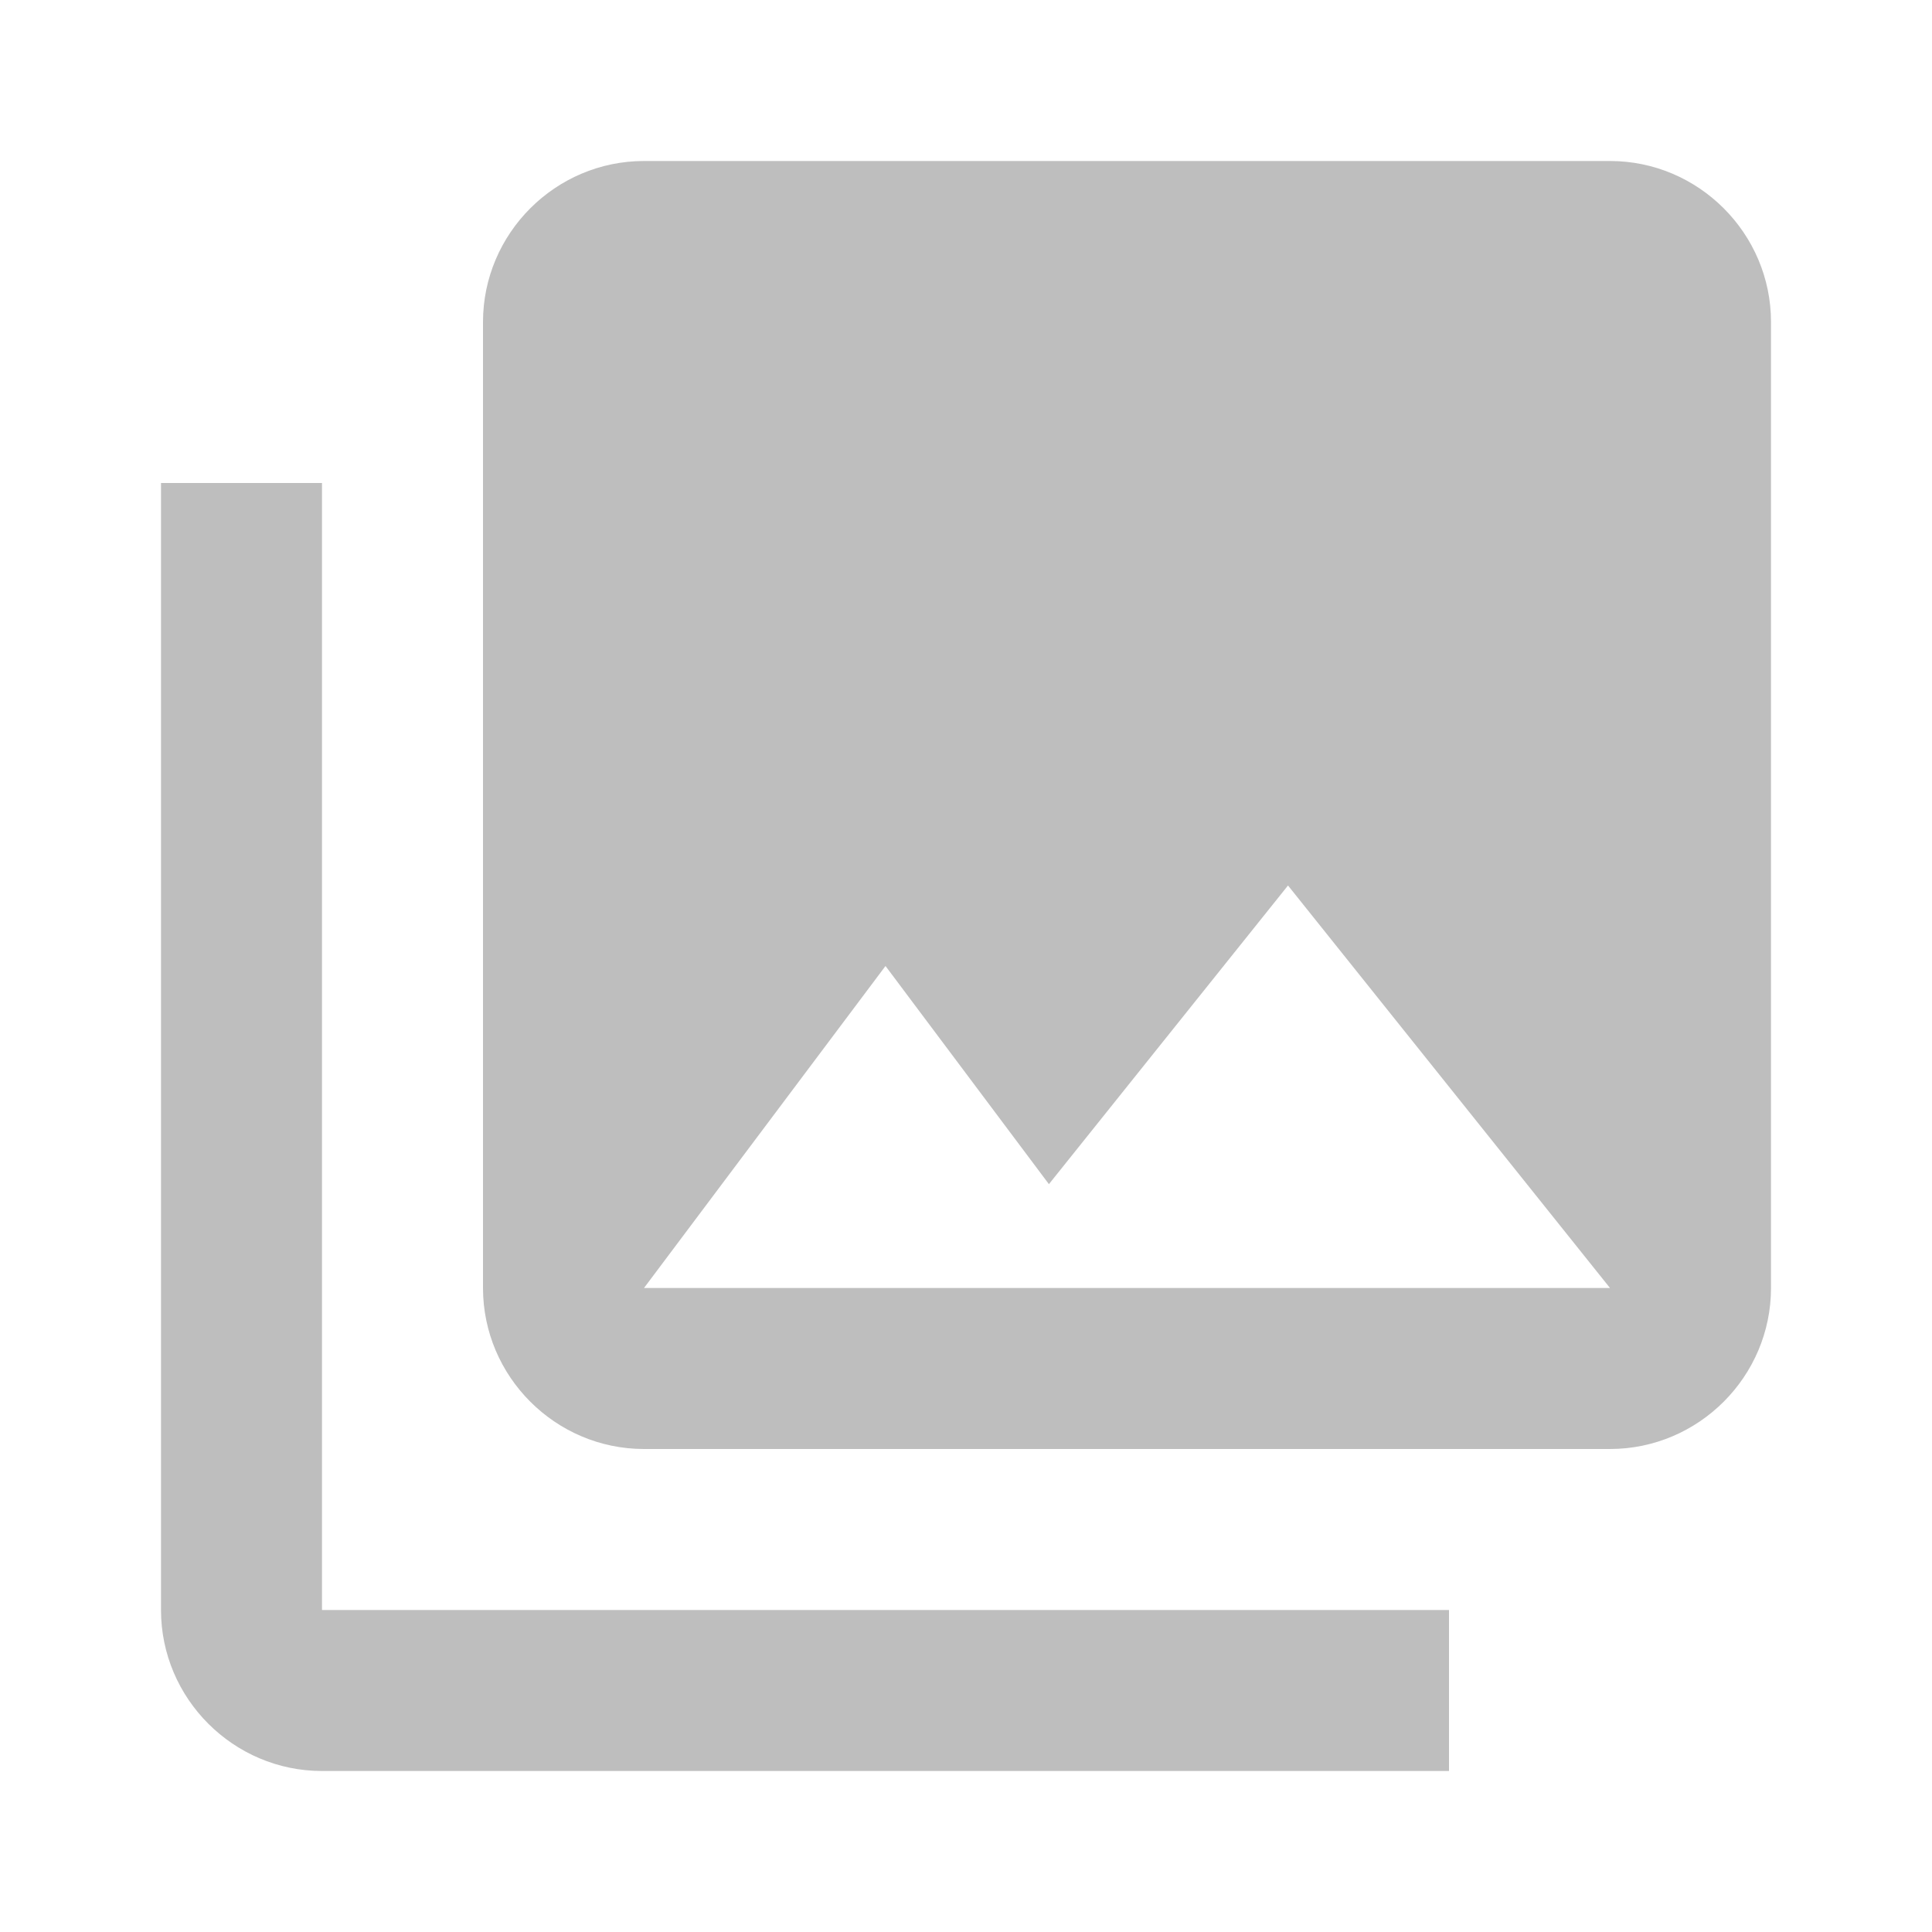
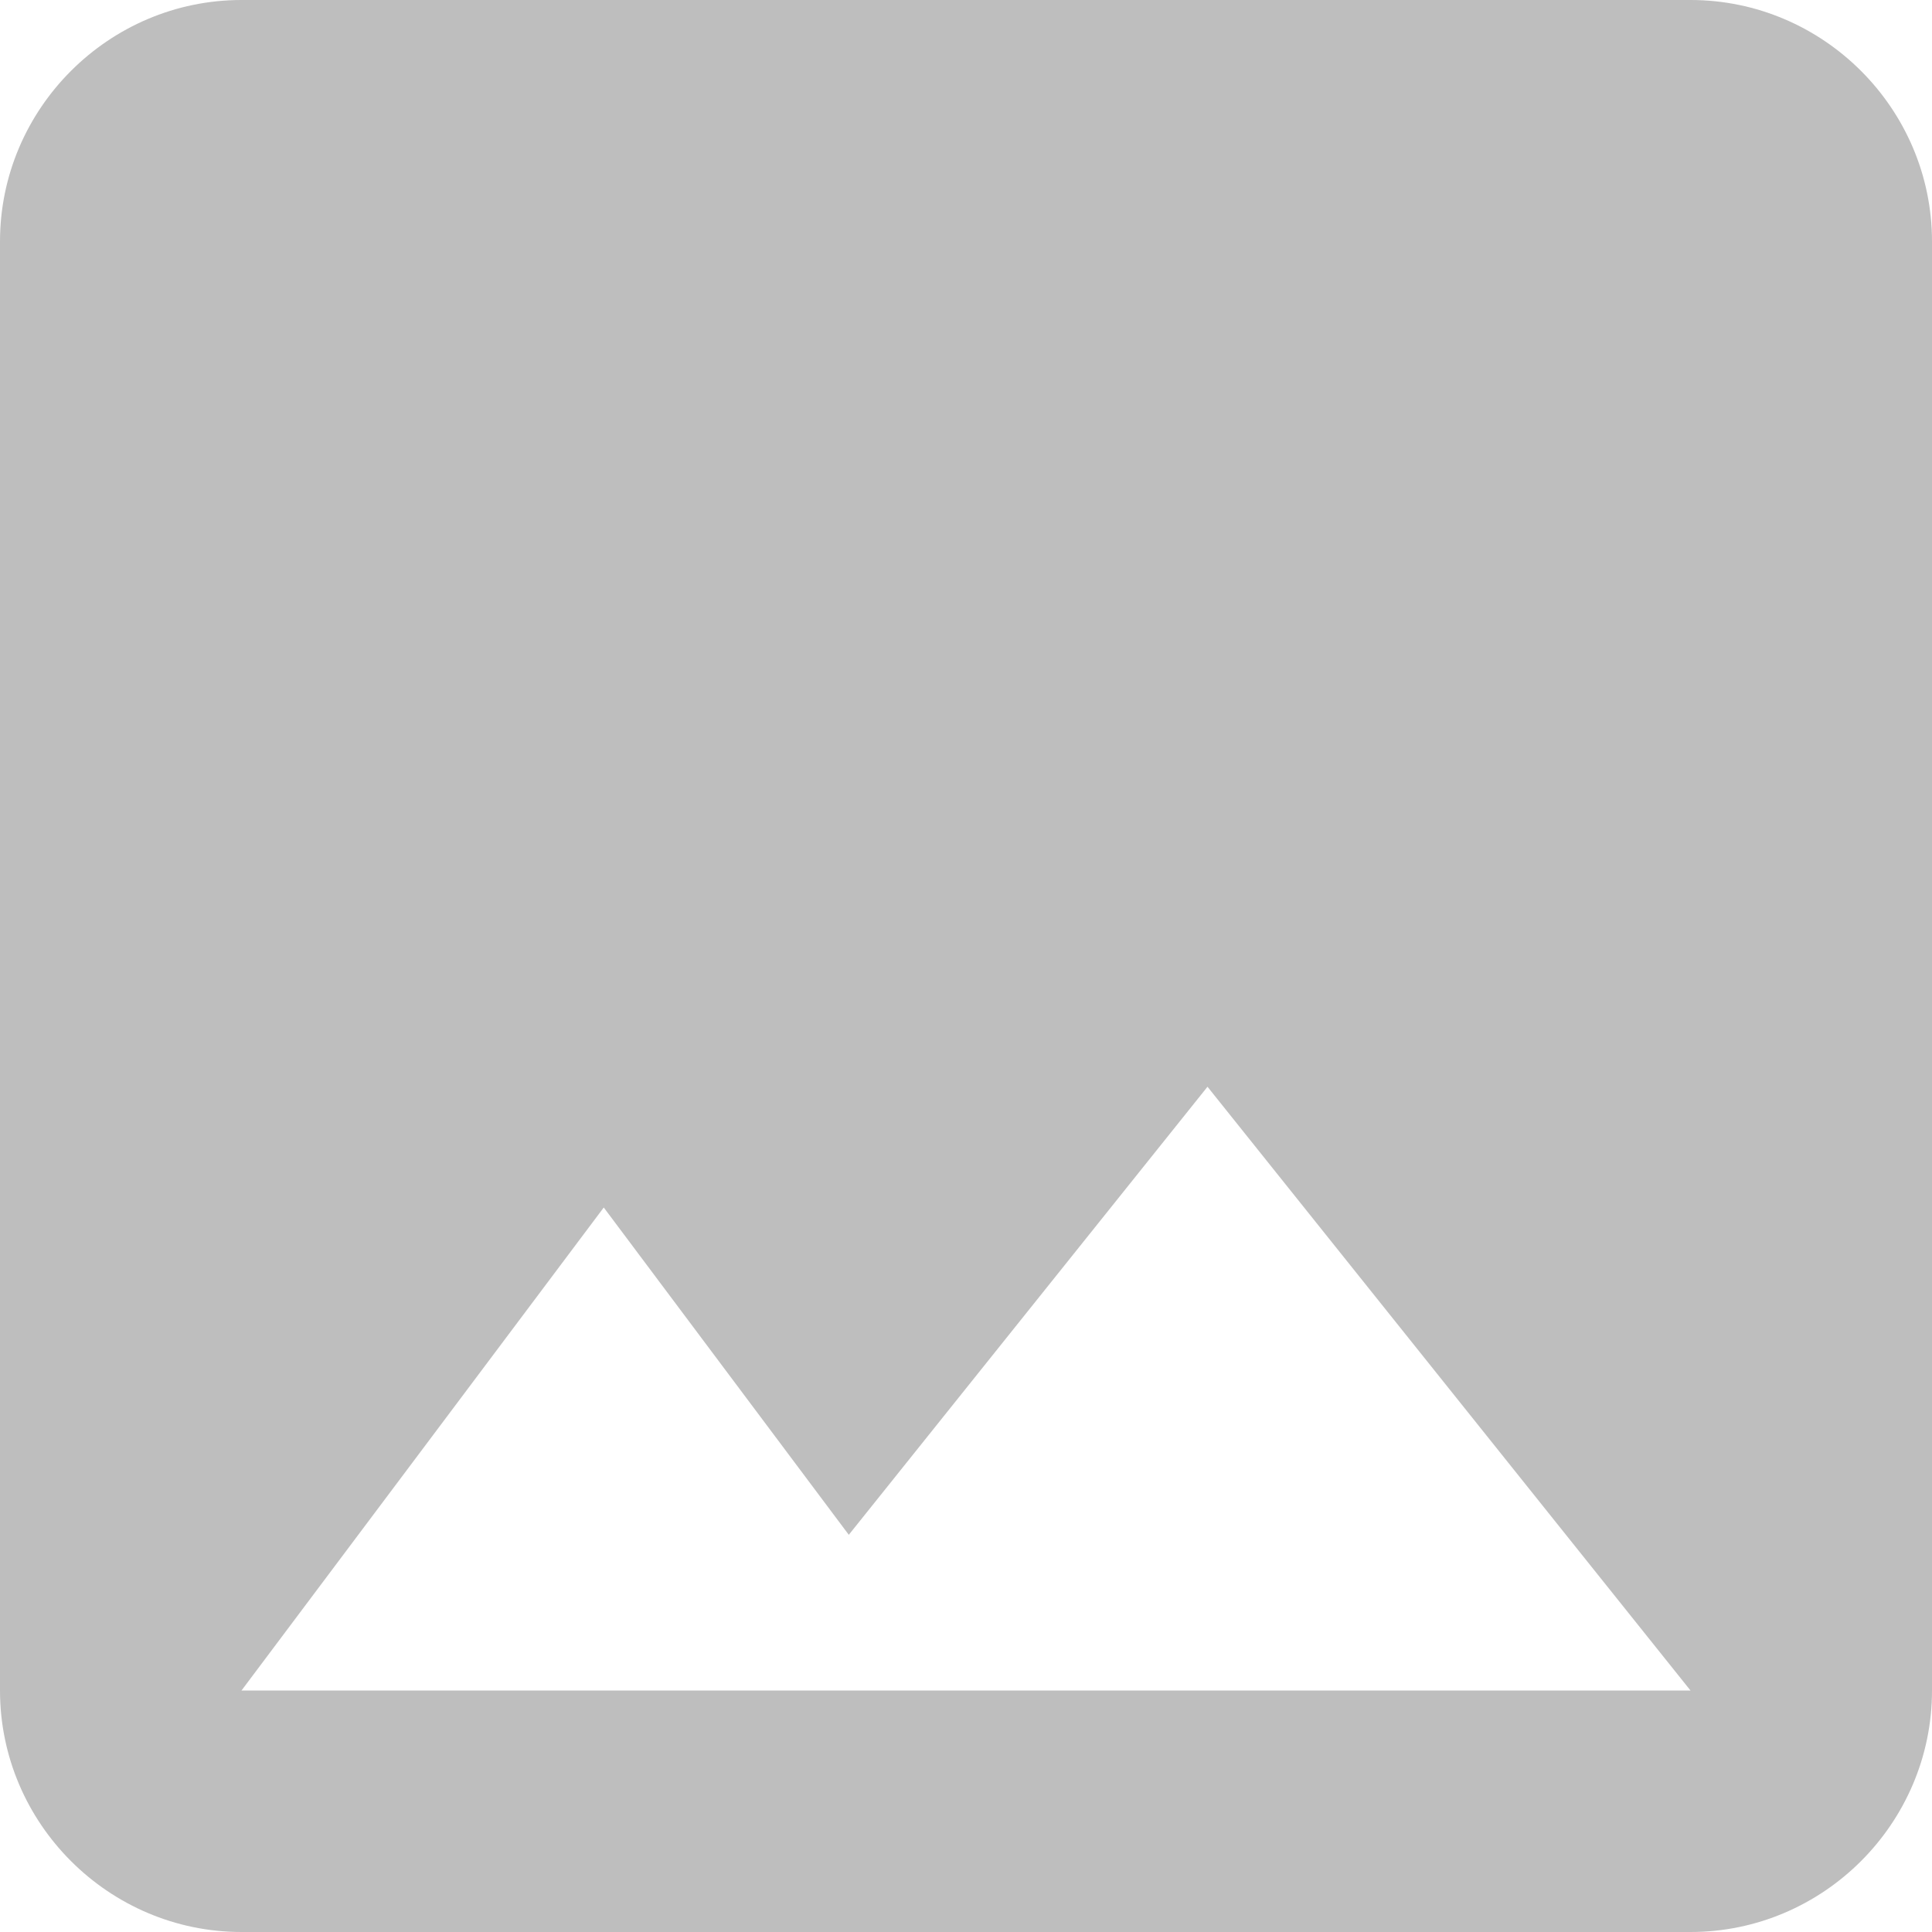
<svg xmlns="http://www.w3.org/2000/svg" width="24" height="24" viewBox="0 0 24 24" id="svg2" version="1.1">
  <defs id="defs8" />
-   <path d="M 22,16 22,4 C 22,2.9 21.1,2 20,2 L 8,2 C 6.9,2 6,2.9 6,4 l 0,12 c 0,1.1 0.9,2 2,2 l 12,0 c 1.1,0 2,-0.9 2,-2 z M 11,12 13.03,14.71 16,11 20,16 8,16 11,12 Z M 2,6 2,20 c 0,1.1 0.9,2 2,2 L 18,22 18,20 4,20 4,6 2,6 Z" id="path4" style="fill:#bebebe;fill-opacity:1" />
+   <path style="fill:#bebebe;fill-opacity:1" d="M 3,0 C 1.35,0 0,1.35 0,3 l 0,18 c 0,1.65 1.35,3 3,3 l 18,0 c 1.65,0 3,-1.35 3,-3 L 24,3 C 24,1.35 22.65,0 21,0 L 3,0 Z M 15,13.5 21,21 3,21 7.5,15 10.544,19.066 15,13.5 Z" id="path4" />
</svg>
